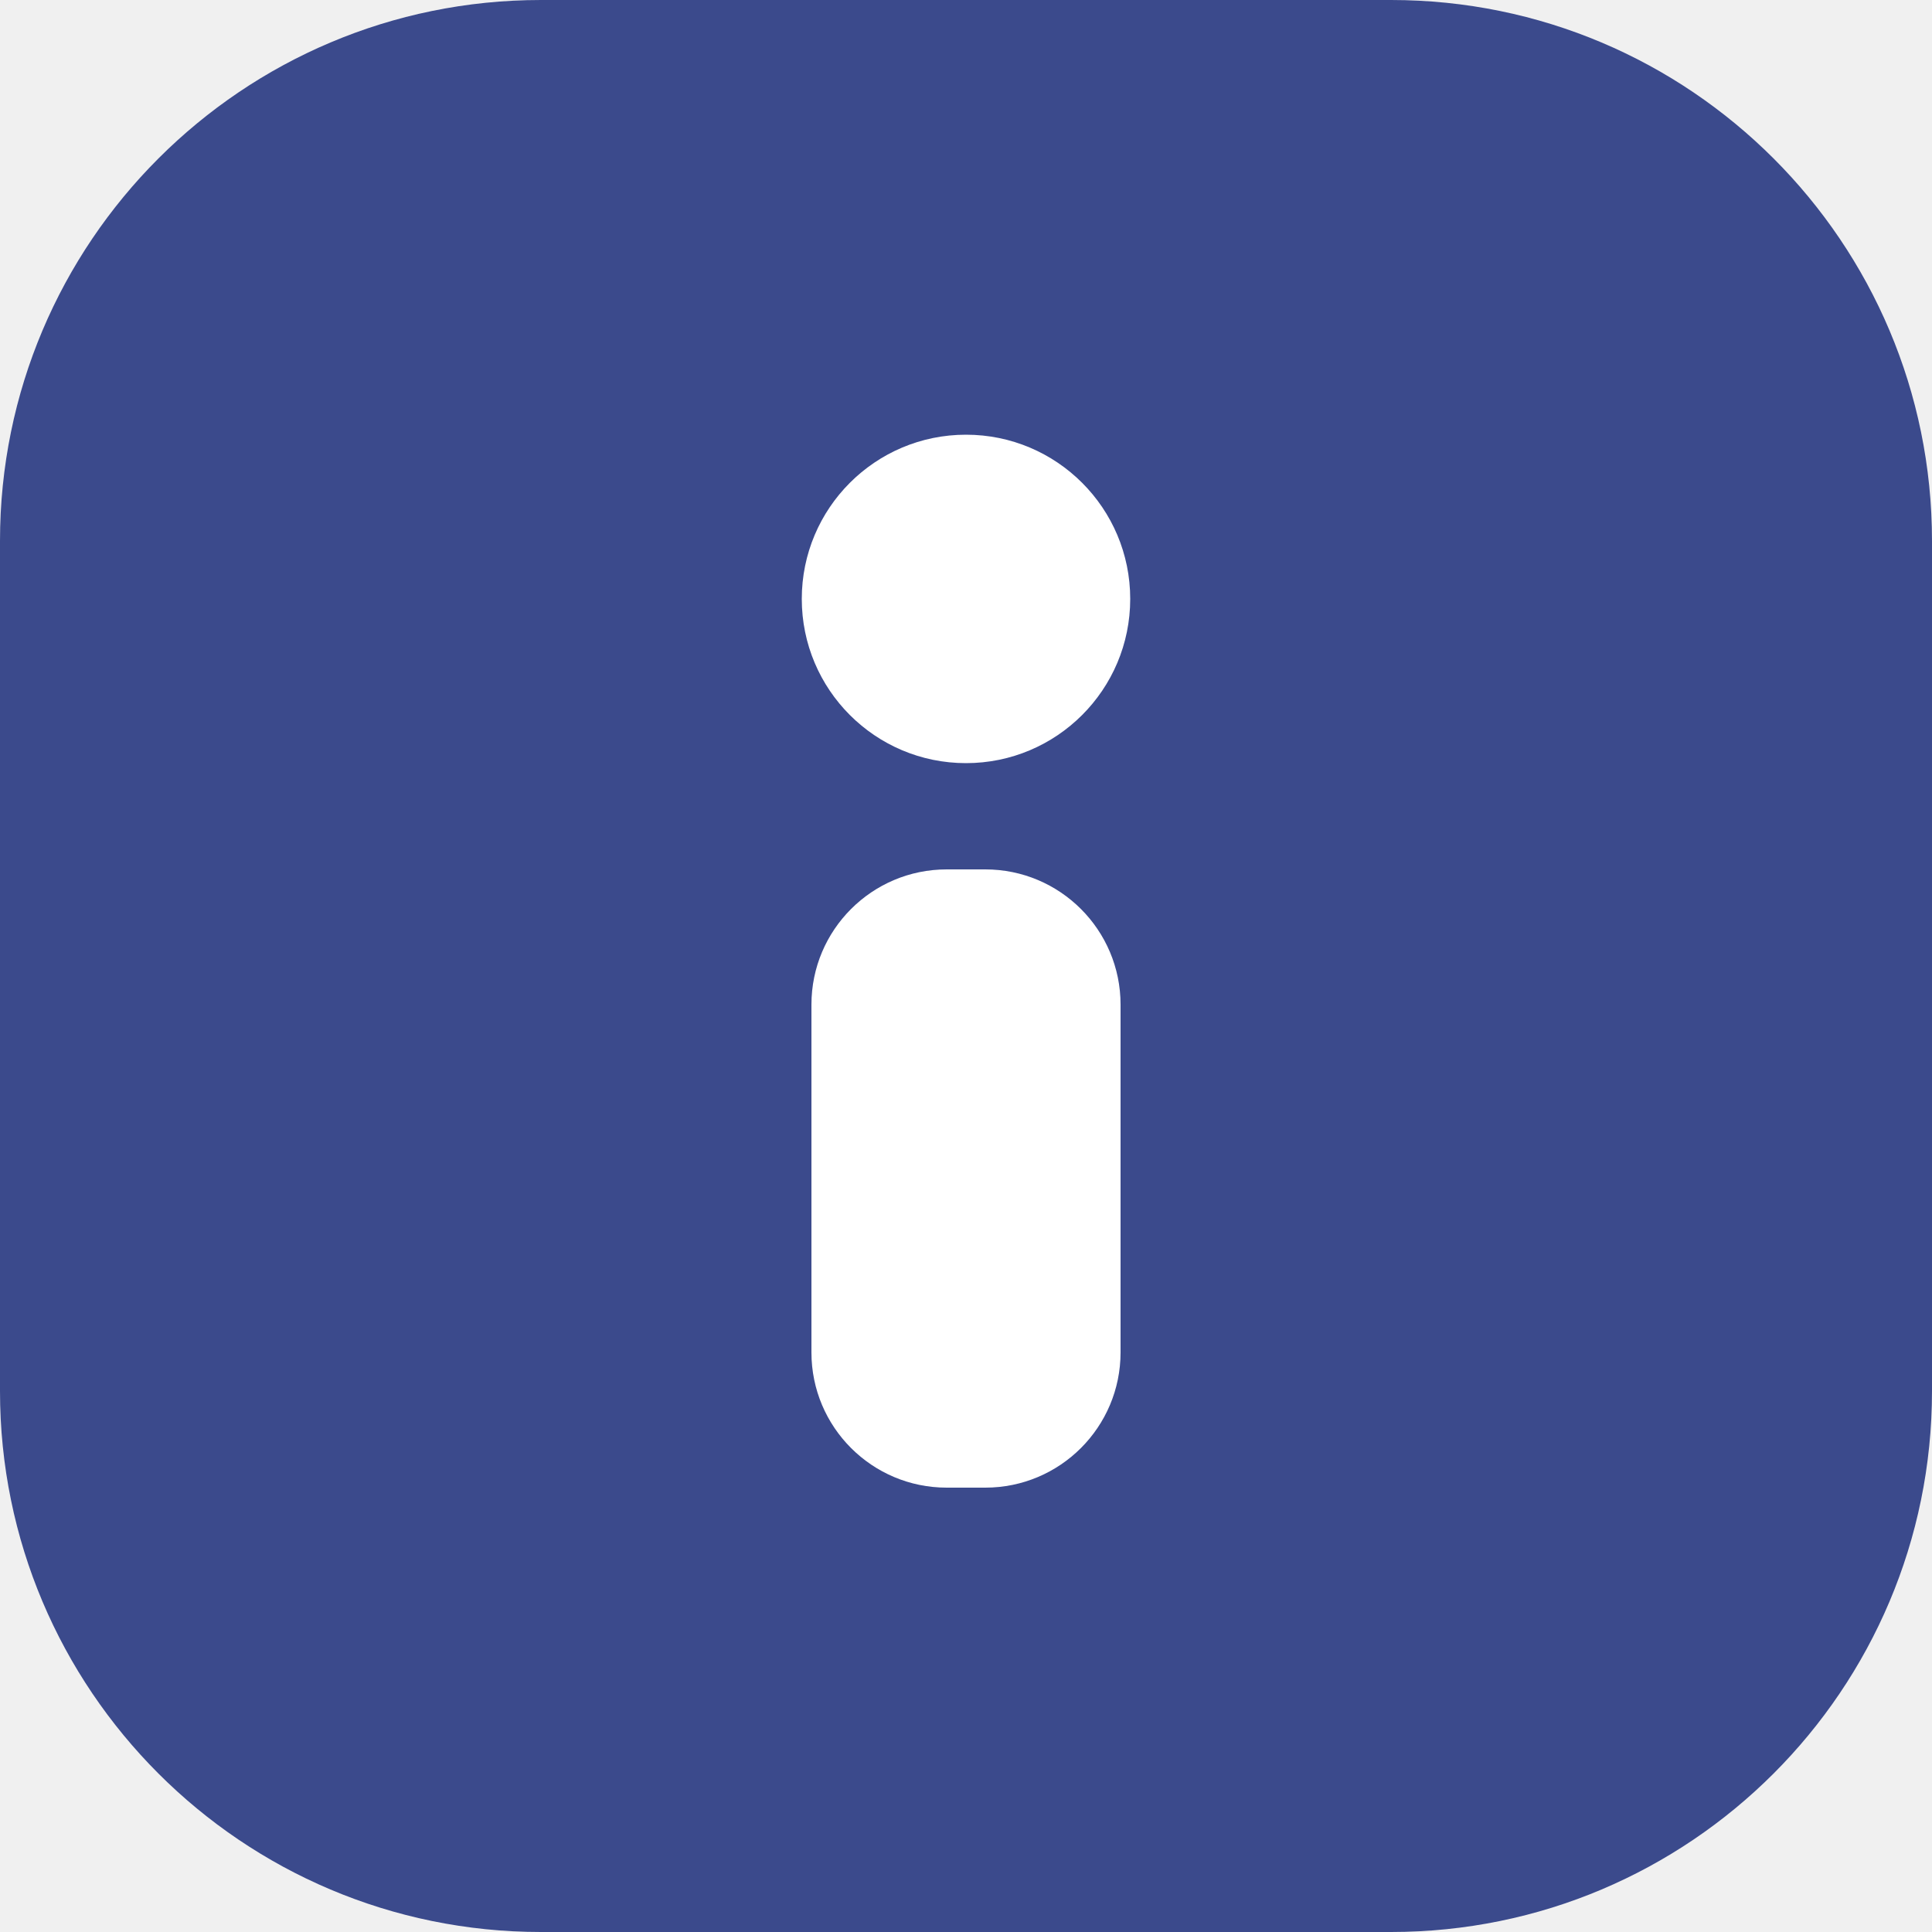
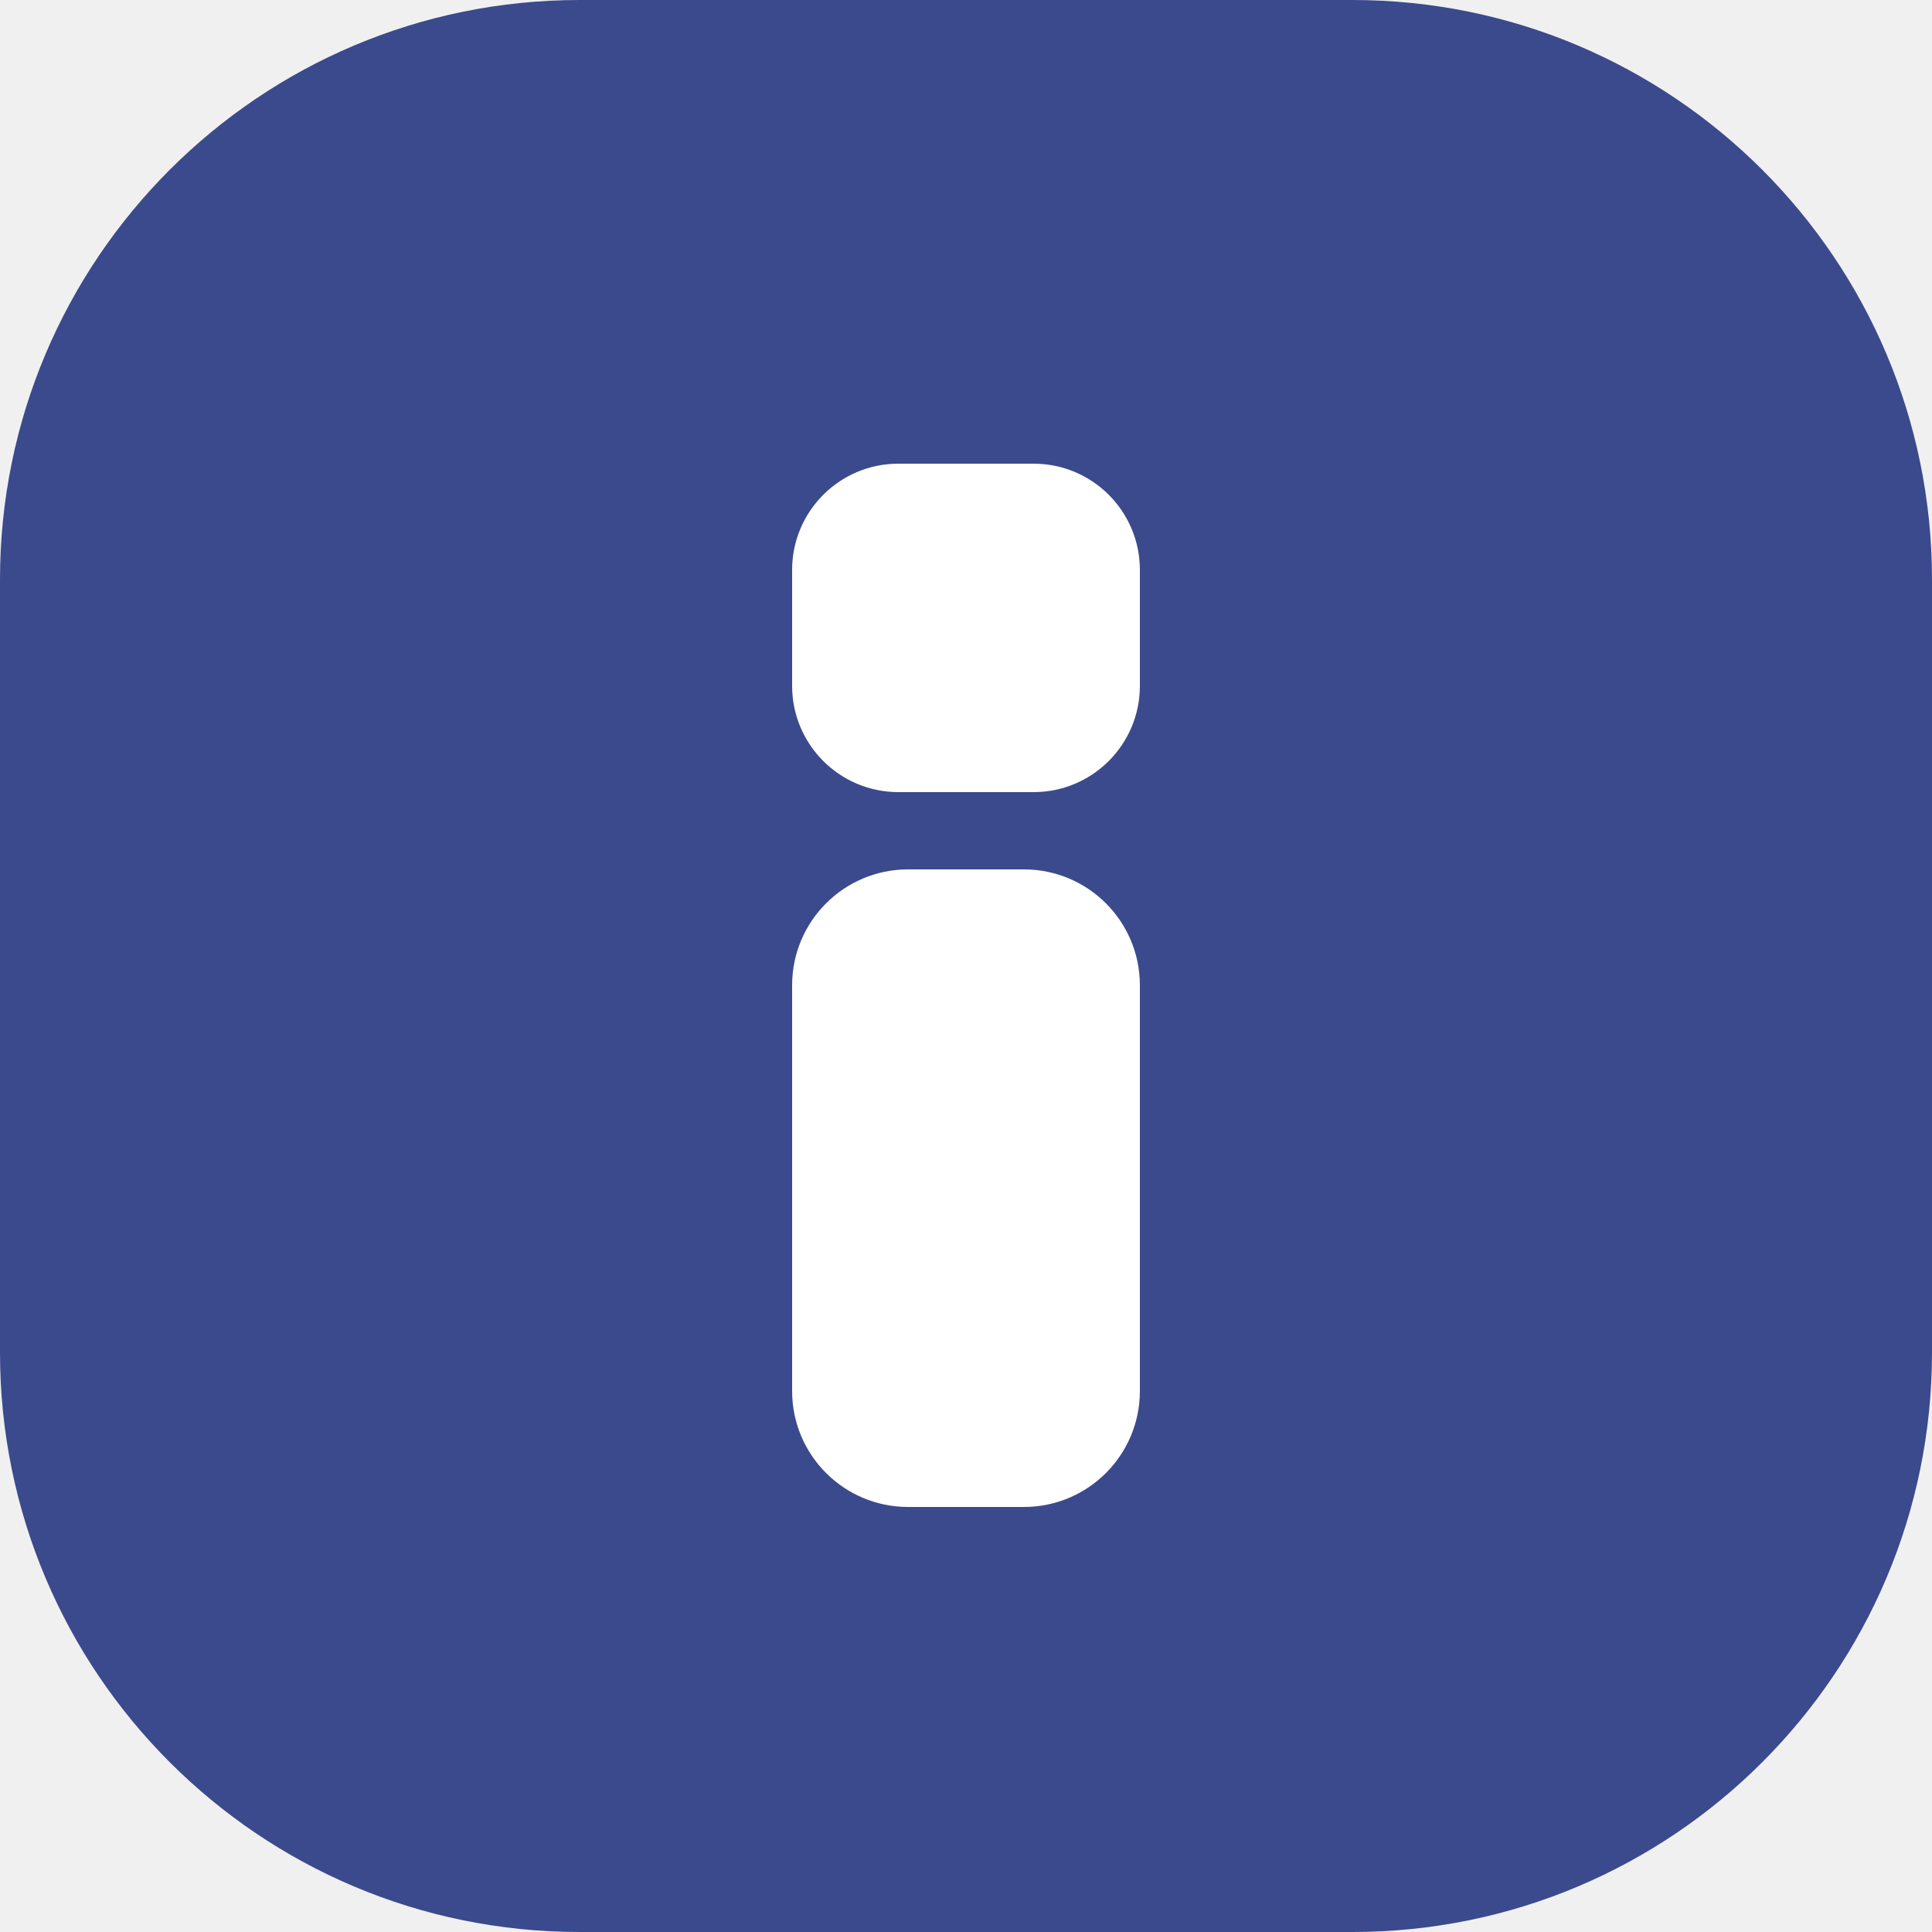
<svg xmlns="http://www.w3.org/2000/svg" viewBox="0 0 100 100">
-   <rect width="100" height="100" rx="28" fill="#3B4A8C" />
-   <circle cx="50" cy="31" r="8.5" fill="#ffffff" />
-   <rect x="42" y="45" width="16" height="32" rx="7" fill="#ffffff" />
+   <rect width="100" height="100" rx="30" fill="#3B4A8C" />
+   <rect x="41" y="24" width="18" height="17" rx="5.5" fill="#ffffff" />
+   <rect x="41" y="45" width="18" height="33" rx="6" fill="#ffffff" />
</svg>
